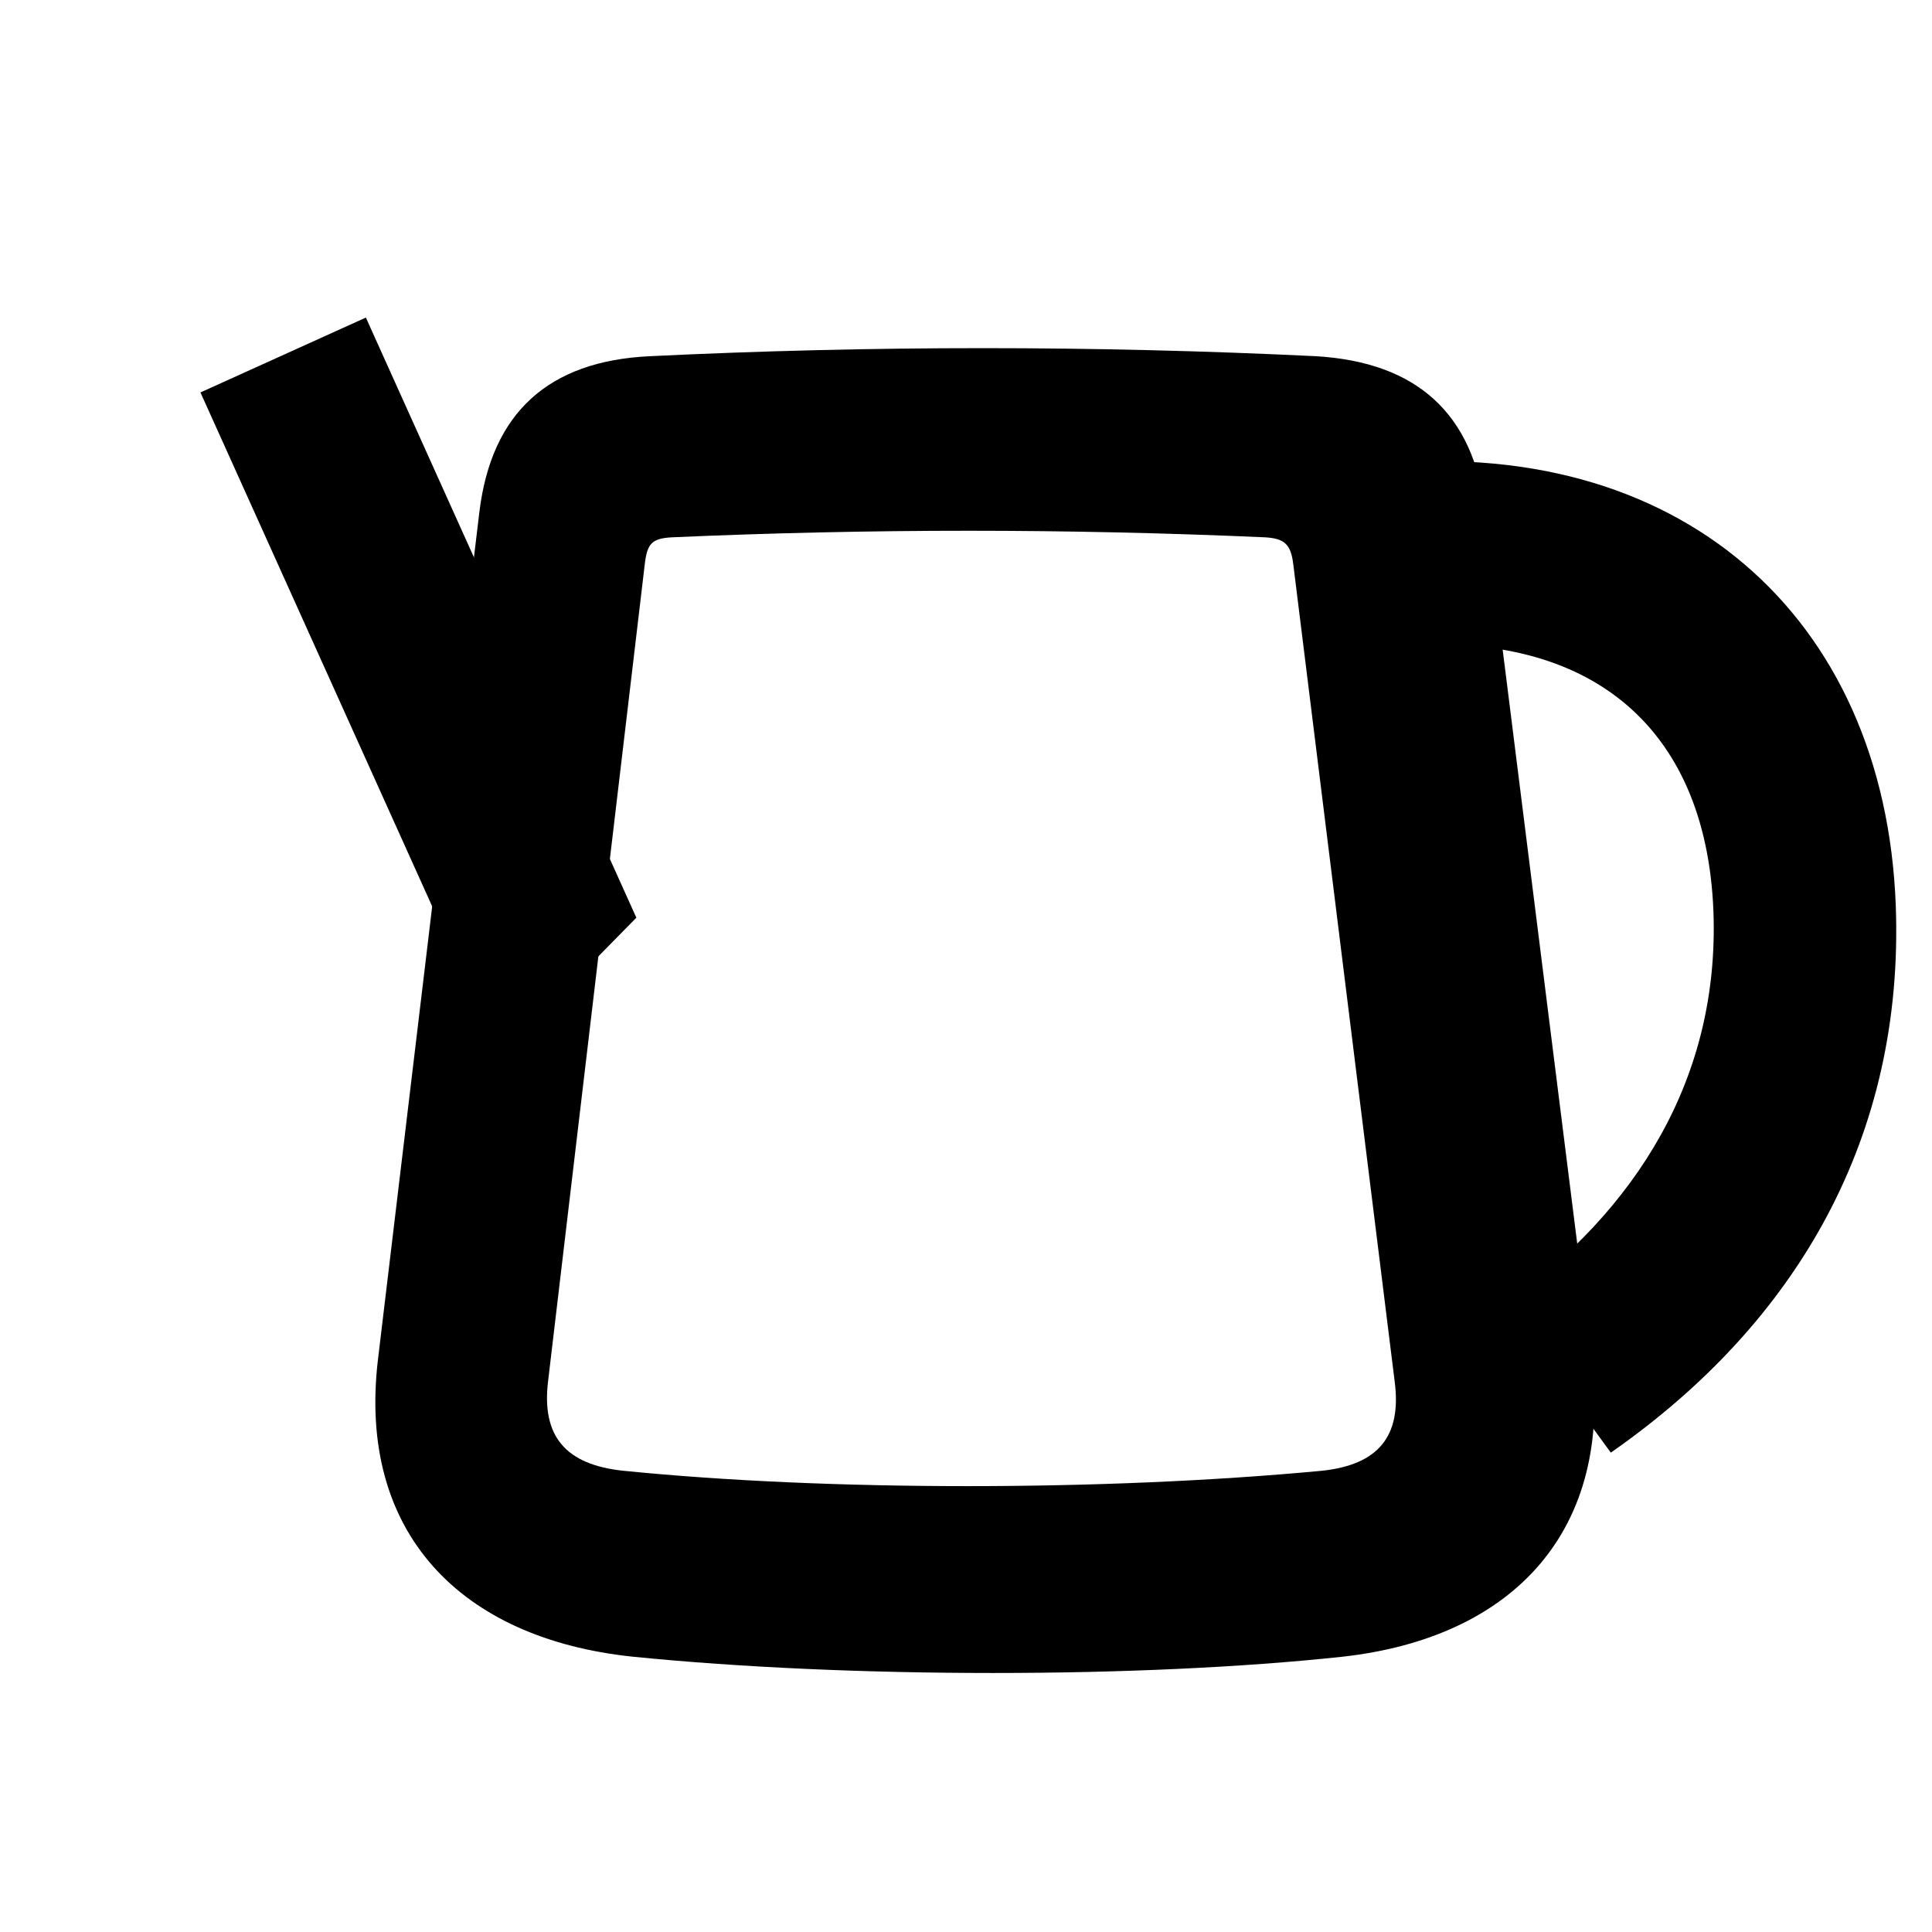
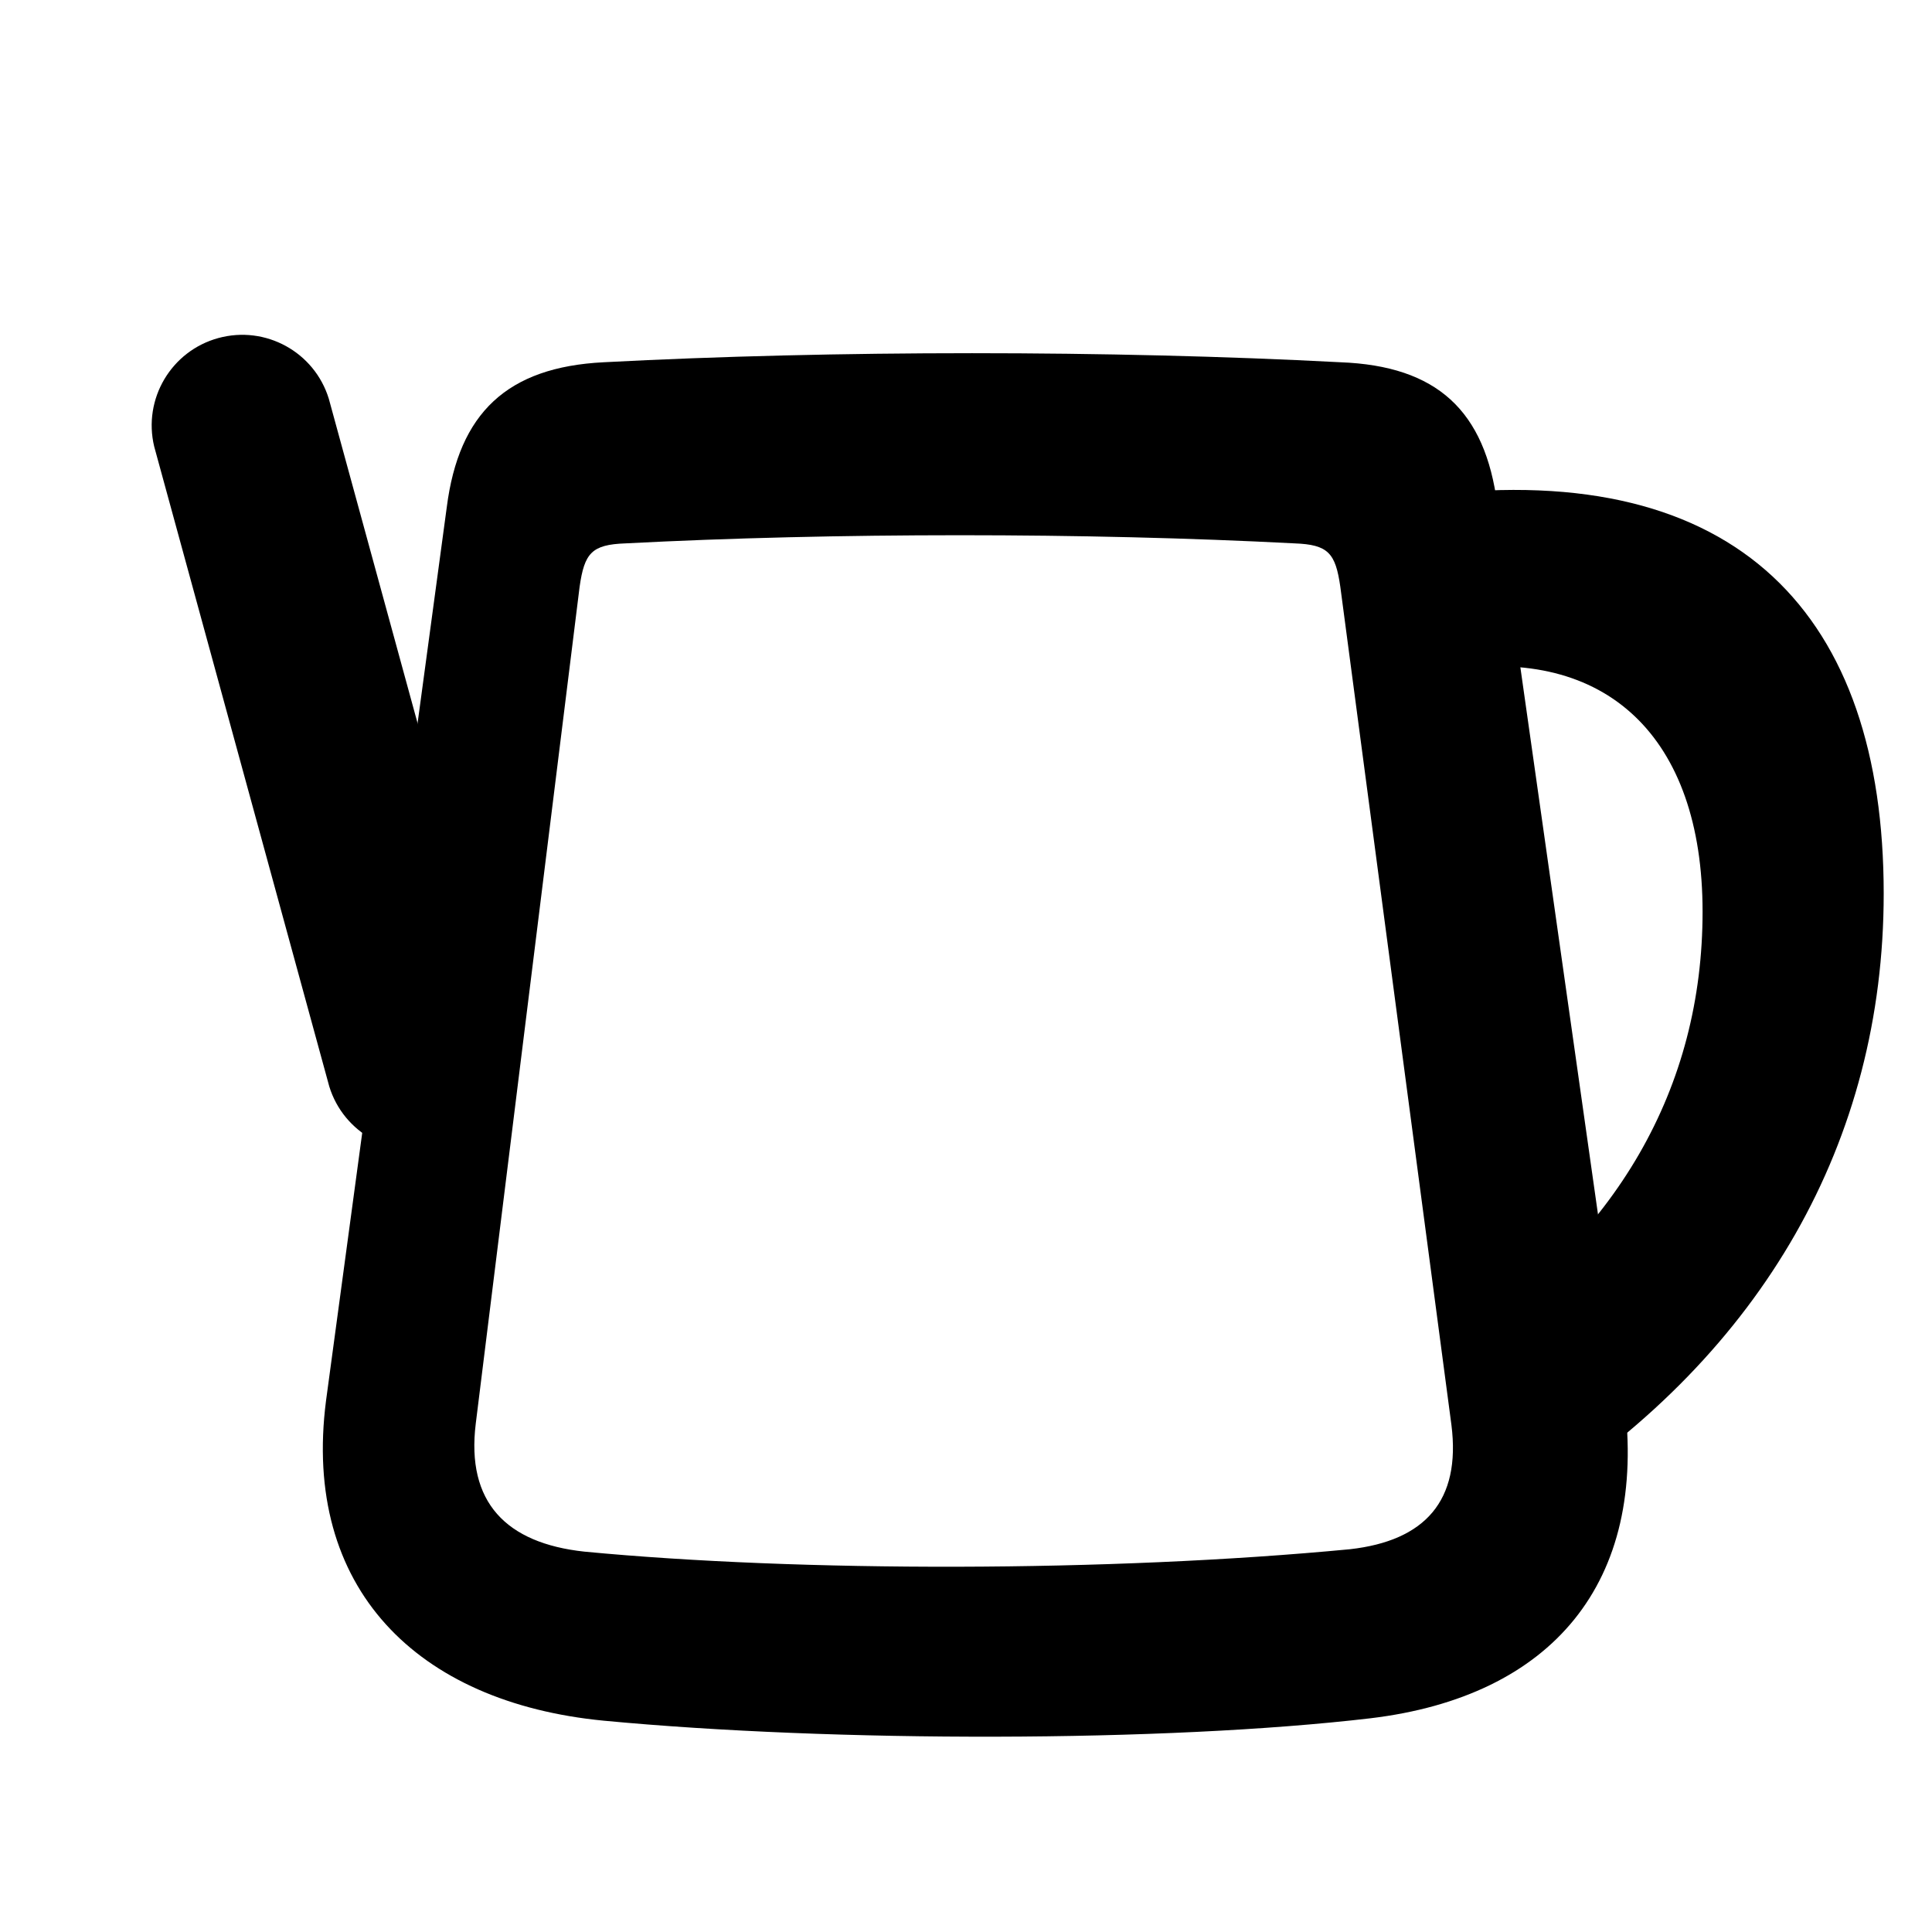
<svg xmlns="http://www.w3.org/2000/svg" width="16" height="16" viewBox="0 0 16 16">
-   <path d="M11.35 3.85c2.55-.27 4.26 1.25 4.35 3.65.07 1.91-.81 3.45-2.36 4.53l-.89-1.22c1.11-.79 1.79-1.89 1.74-3.26-.06-1.57-1.07-2.36-2.7-2.19Z" />
-   <path d="m4.14 8.75-2.48-5.5 1.37-.62 2.24 4.97Z" />
-   <path fill-rule="evenodd" d="M5.38 2.95c-.84.04-1.31.47-1.41 1.29l-.84 7.02c-.17 1.43.68 2.31 2.11 2.46 1.79.18 4.21.18 5.88 0 1.43-.16 2.24-1.06 2.06-2.48l-.88-7.01c-.1-.81-.57-1.23-1.4-1.28a57.1 57.1 0 0 0-5.52 0Zm.18 1.5c-.16.01-.2.05-.22.22l-.8 6.76c-.06.47.15.7.62.75 1.69.17 3.99.17 5.79 0 .46-.05.66-.28.6-.74l-.84-6.77c-.02-.16-.07-.21-.23-.22a55.6 55.6 0 0 0-4.92 0Z" />
+   <path d="M11.85 4.1c2.55-.3 3.75 1 3.75 3.3 0 2.05-1 3.8-2.85 5L12 11.15c1.4-.9 2.1-2.15 2.1-3.6 0-1.45-.8-2.2-2.1-2Z" />
+   <path d="M1.277 3.698 2.727 8.998A.75.75 0 0 0 4.173 8.602L2.723 3.302A.75.75 0 0 0 1.277 3.698Z" />
+   <path fill-rule="evenodd" d="M5 3c-.8.04-1.2.42-1.3 1.2l-1 7.4c-.2 1.55.75 2.5 2.3 2.65 1.9.18 4.65.18 6.35-.02 1.5-.18 2.3-1.12 2.1-2.65l-1.05-7.4C12.3 3.4 11.9 3.03 11.1 3c-1.9-.1-4.2-.1-6.1 0Zm.18 1.5c-.28.01-.34.08-.38.36l-.86 6.93c-.08.65.25.99.9 1.06 1.78.17 4.35.17 6.34-.02.62-.07.92-.4.84-1.03l-.92-6.94c-.04-.28-.1-.35-.38-.36-1.72-.09-3.82-.09-5.54 0Z" />
</svg>
